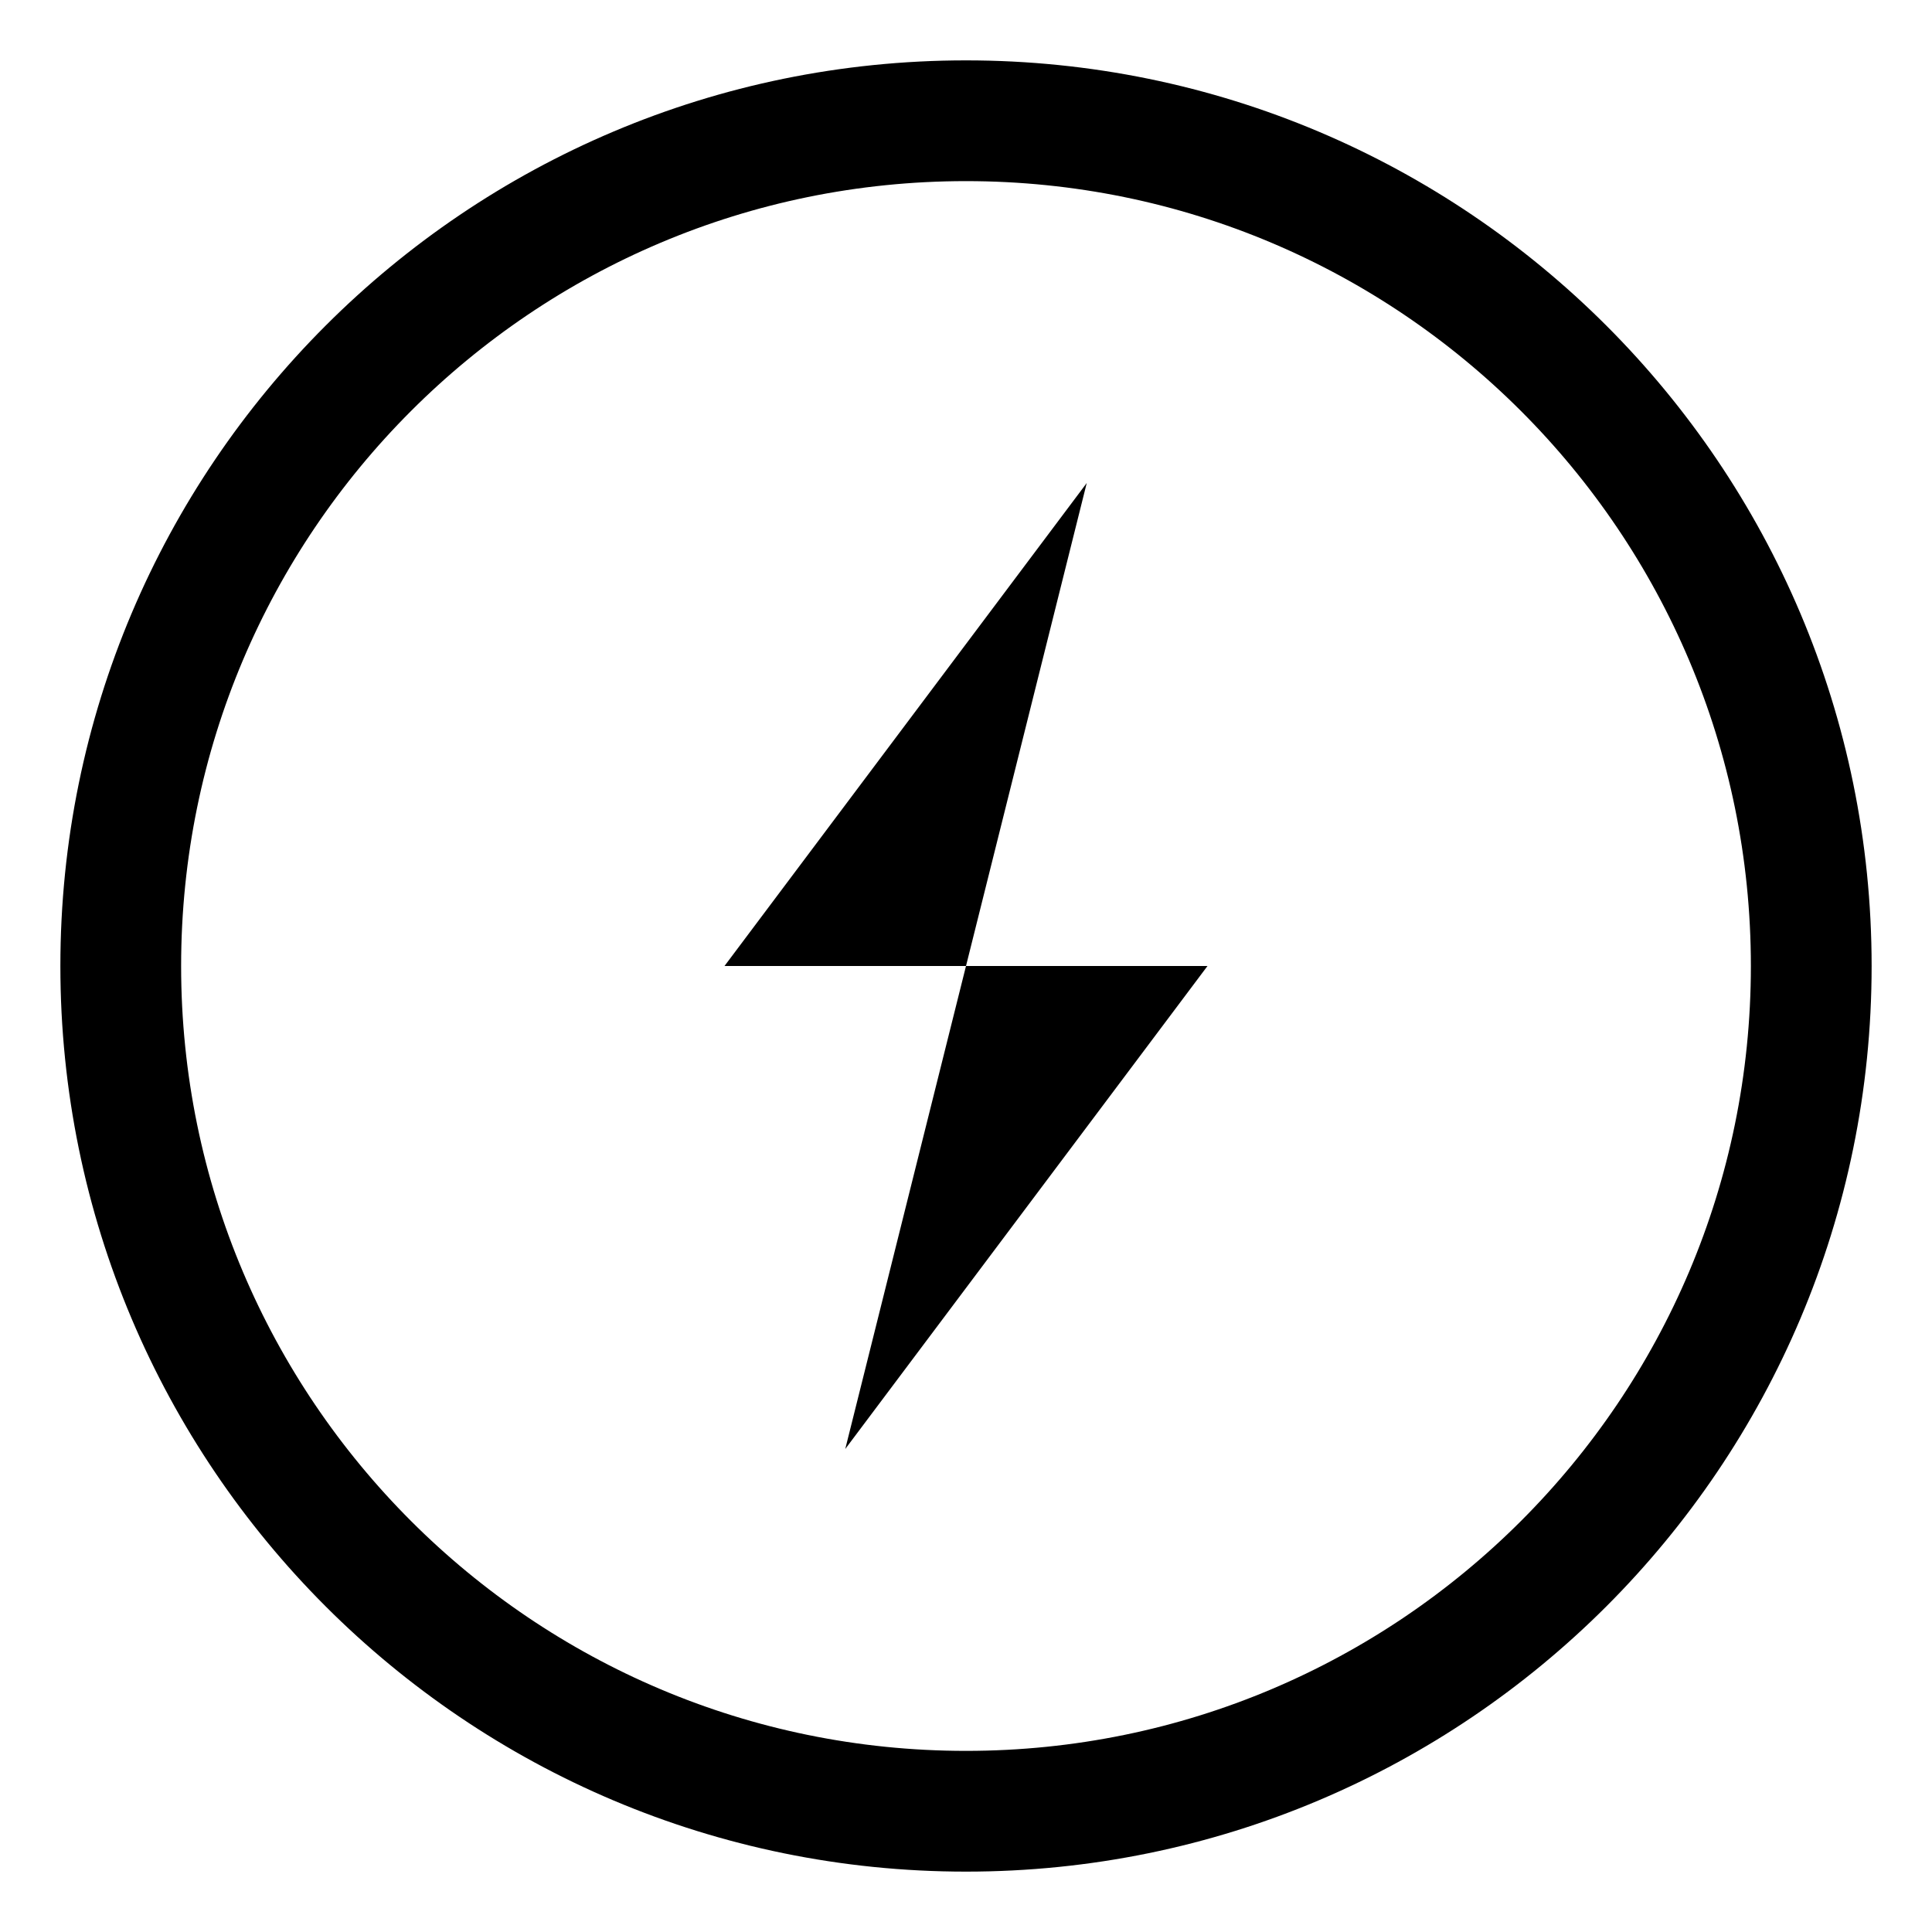
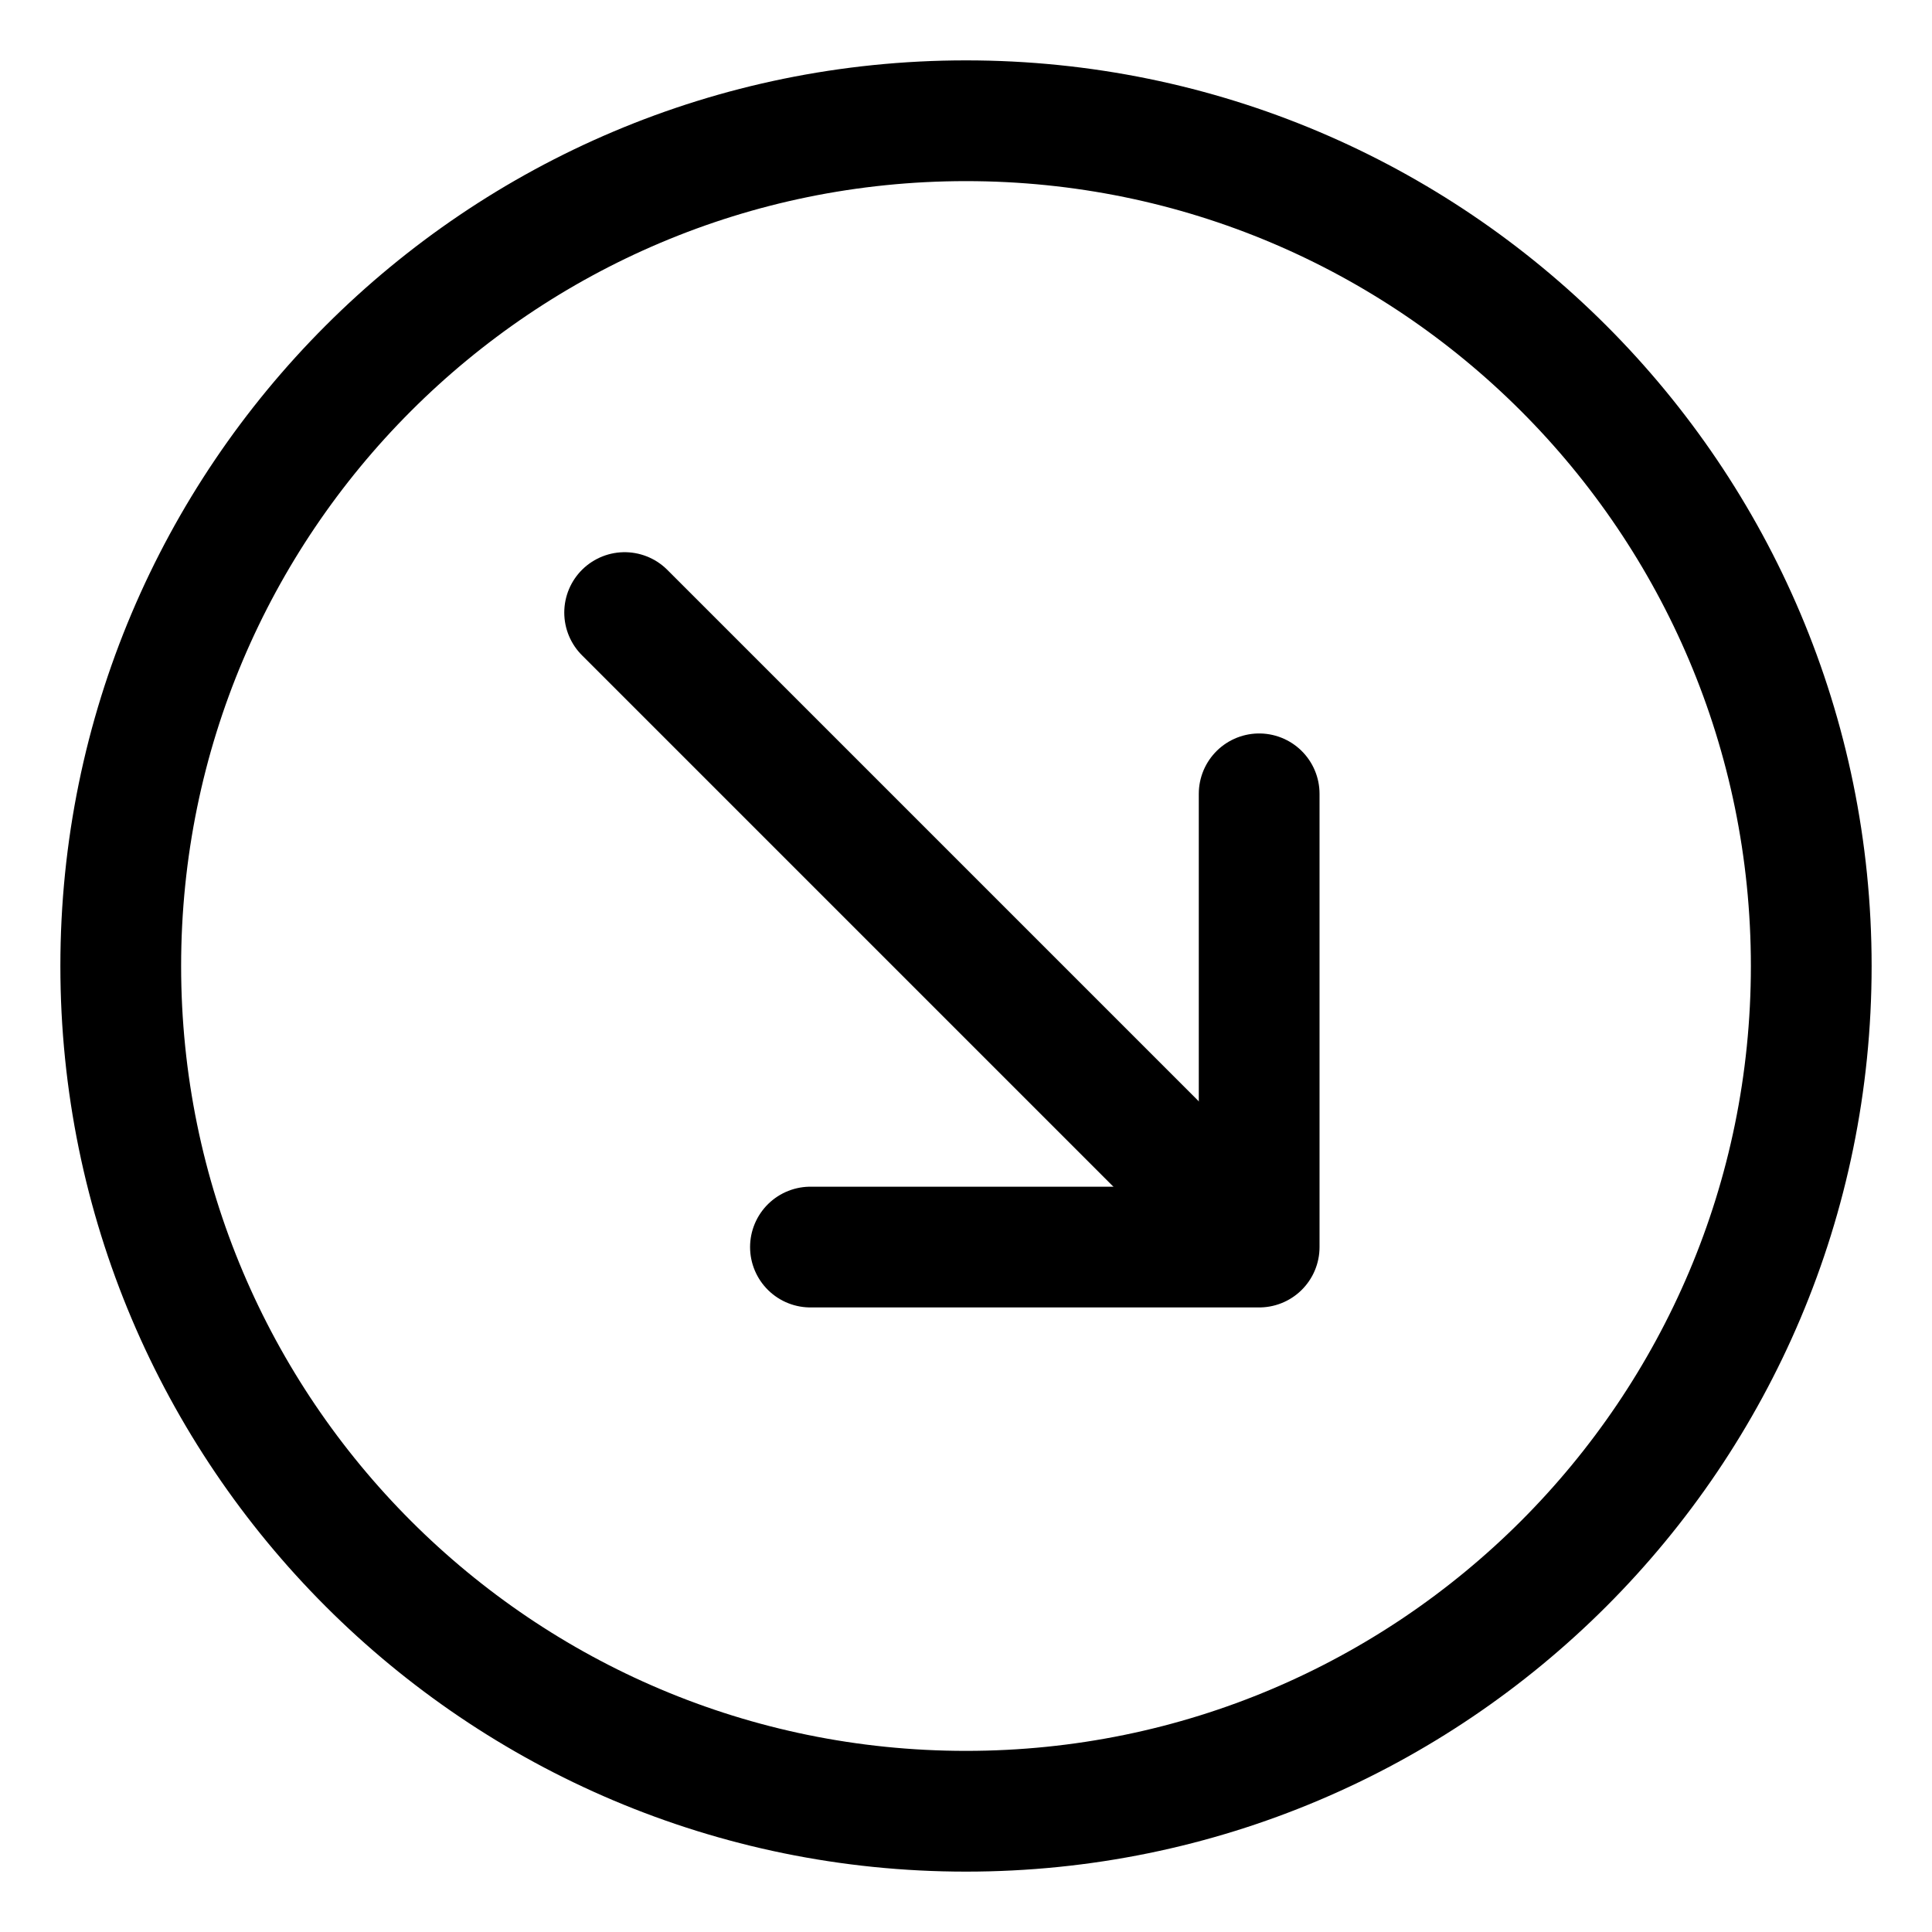
<svg xmlns="http://www.w3.org/2000/svg" class="status-icon" viewBox="0 0 16 16">
-   <circle cx="8" cy="8" r="7" stroke="currentColor" stroke-width="1" fill="none" />
-   <path d="M9 4L6 8h2l-1 4 3-4H8l1-4z" fill="currentColor" />
+   <g fill="none">
+     <circle cx="8" cy="8" r="7" stroke="currentColor" stroke-width="1" fill="none" />
+     <path stroke="currentcolor" stroke-linecap="round" stroke-linejoin="round" d="M10.188 10.088 5.173 5.073" />
+     <path stroke="currentcolor" stroke-linecap="round" stroke-linejoin="round" stroke-width="2.664" d="M19 9v10H9.1" transform="matrix(.37536 0 0 .37535 3.296 3.196)" />
+   </g>
</svg>
